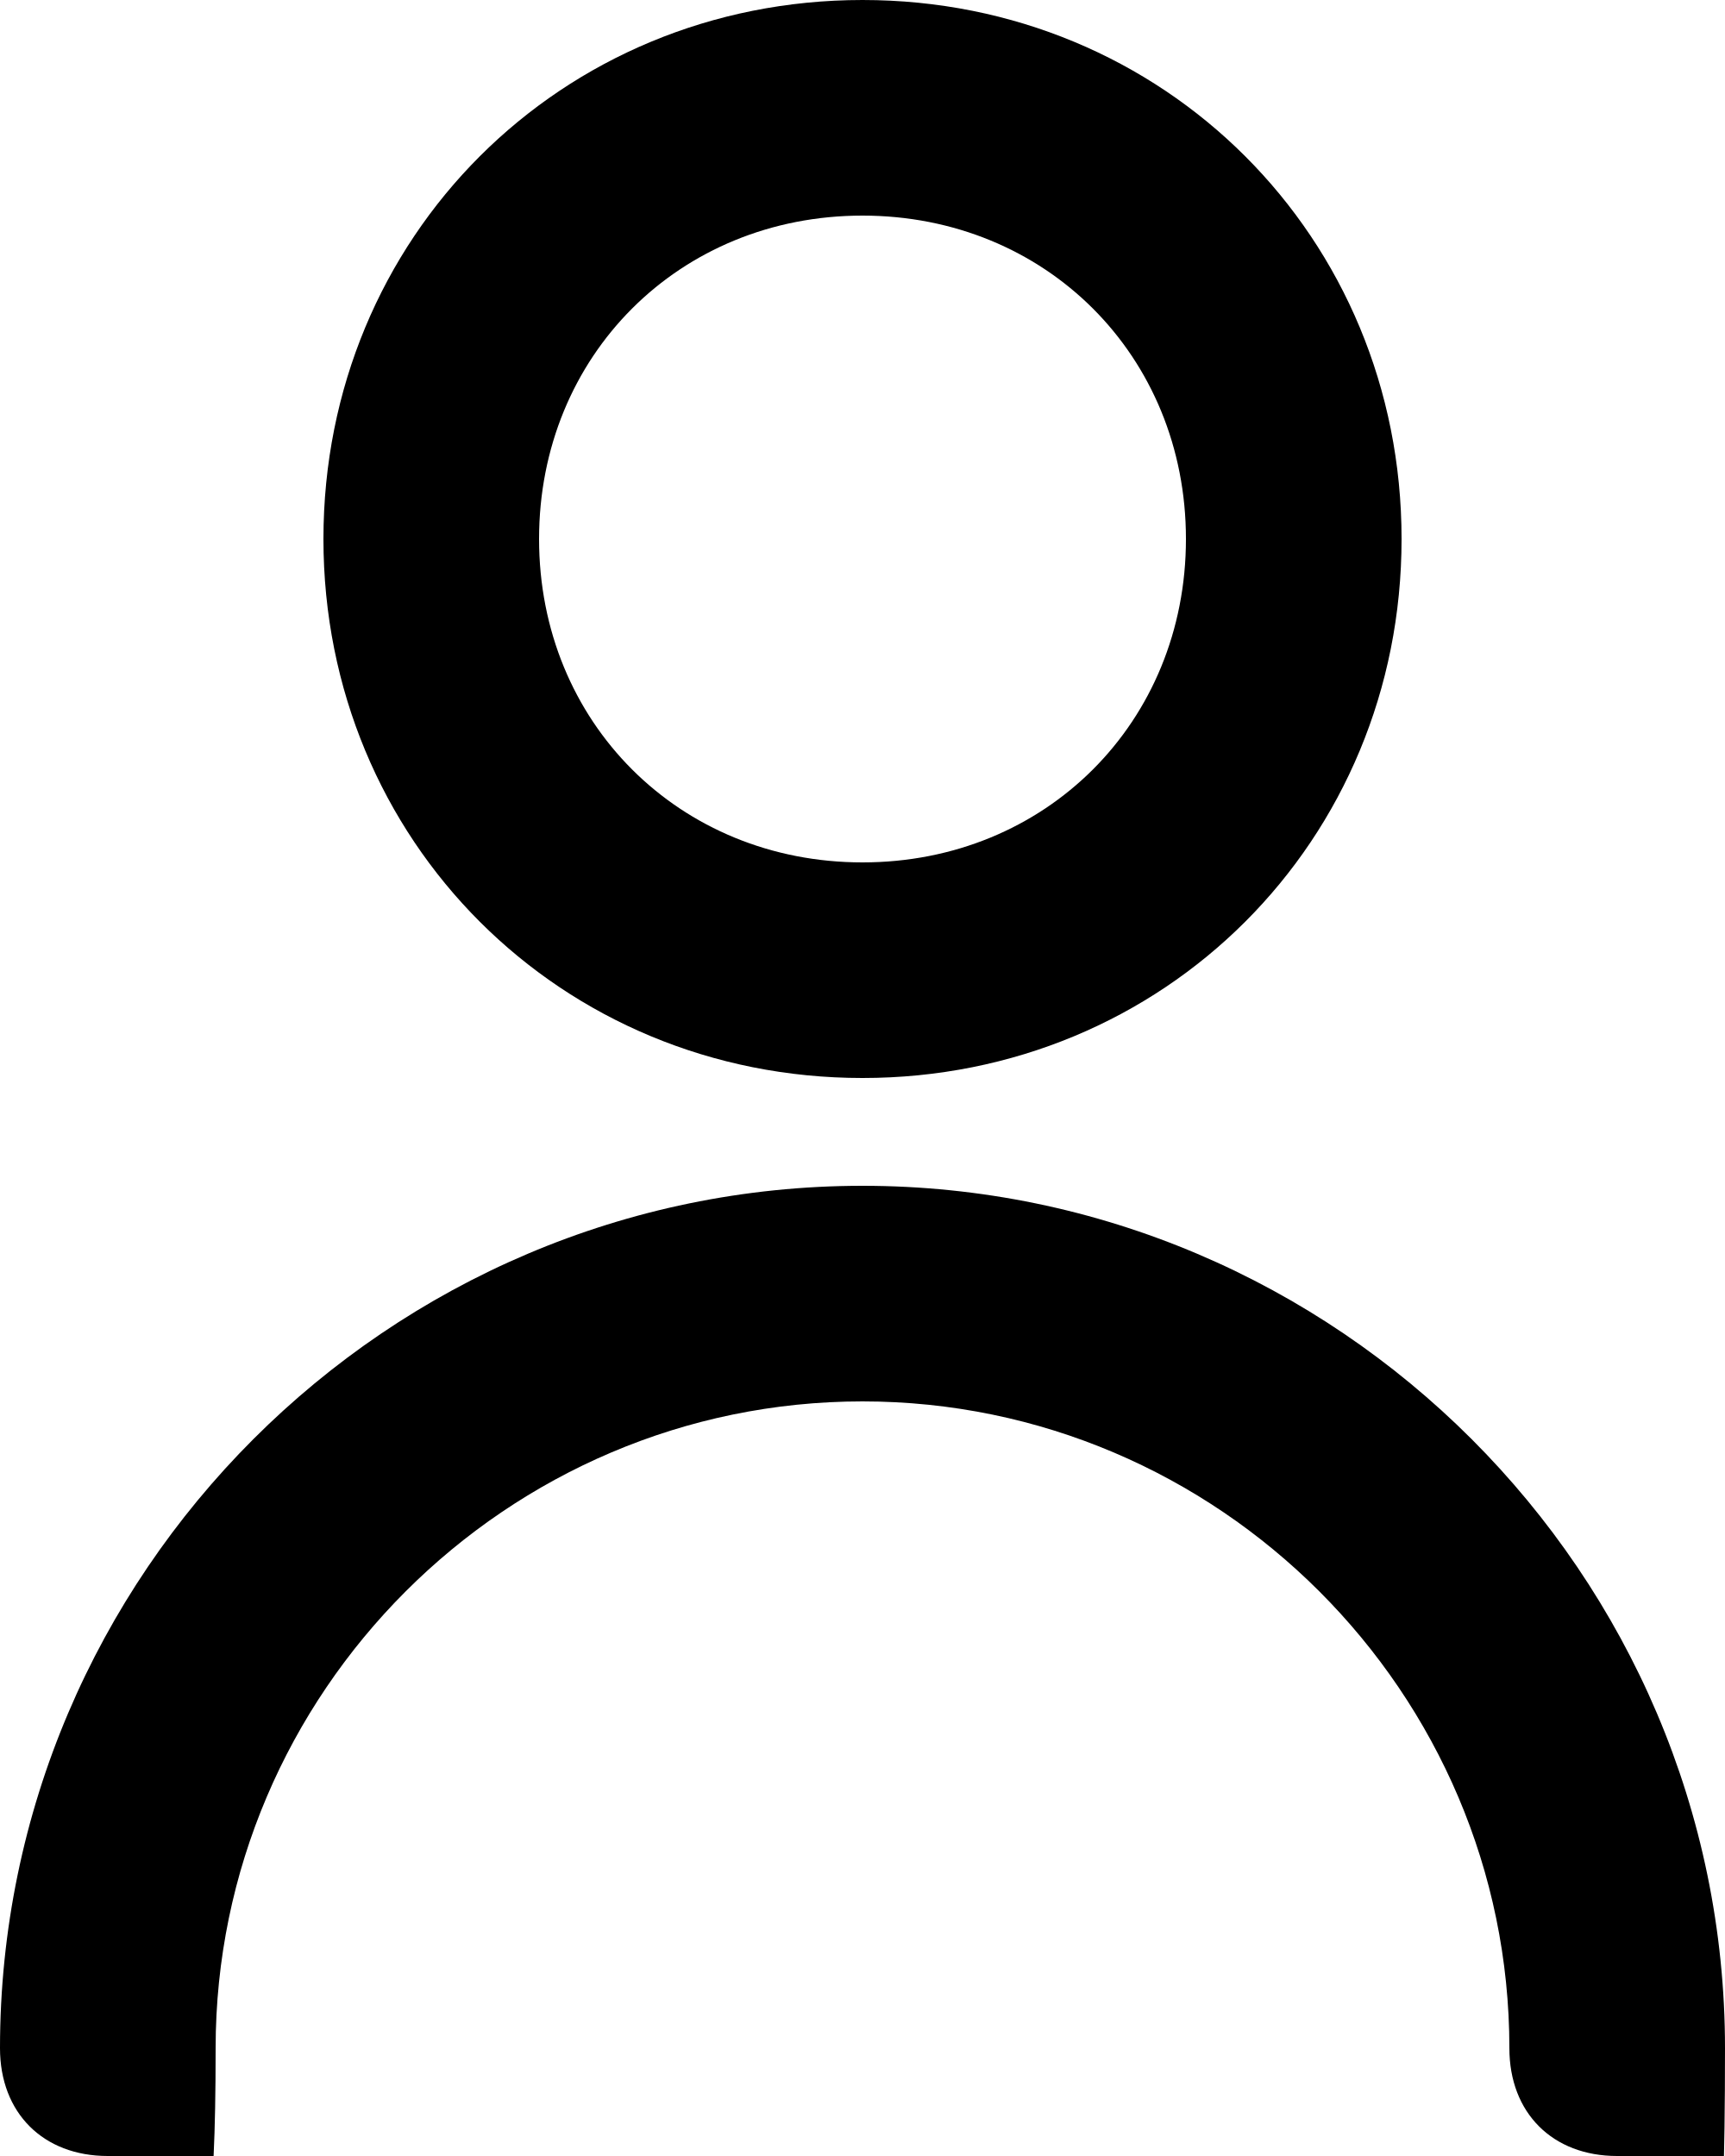
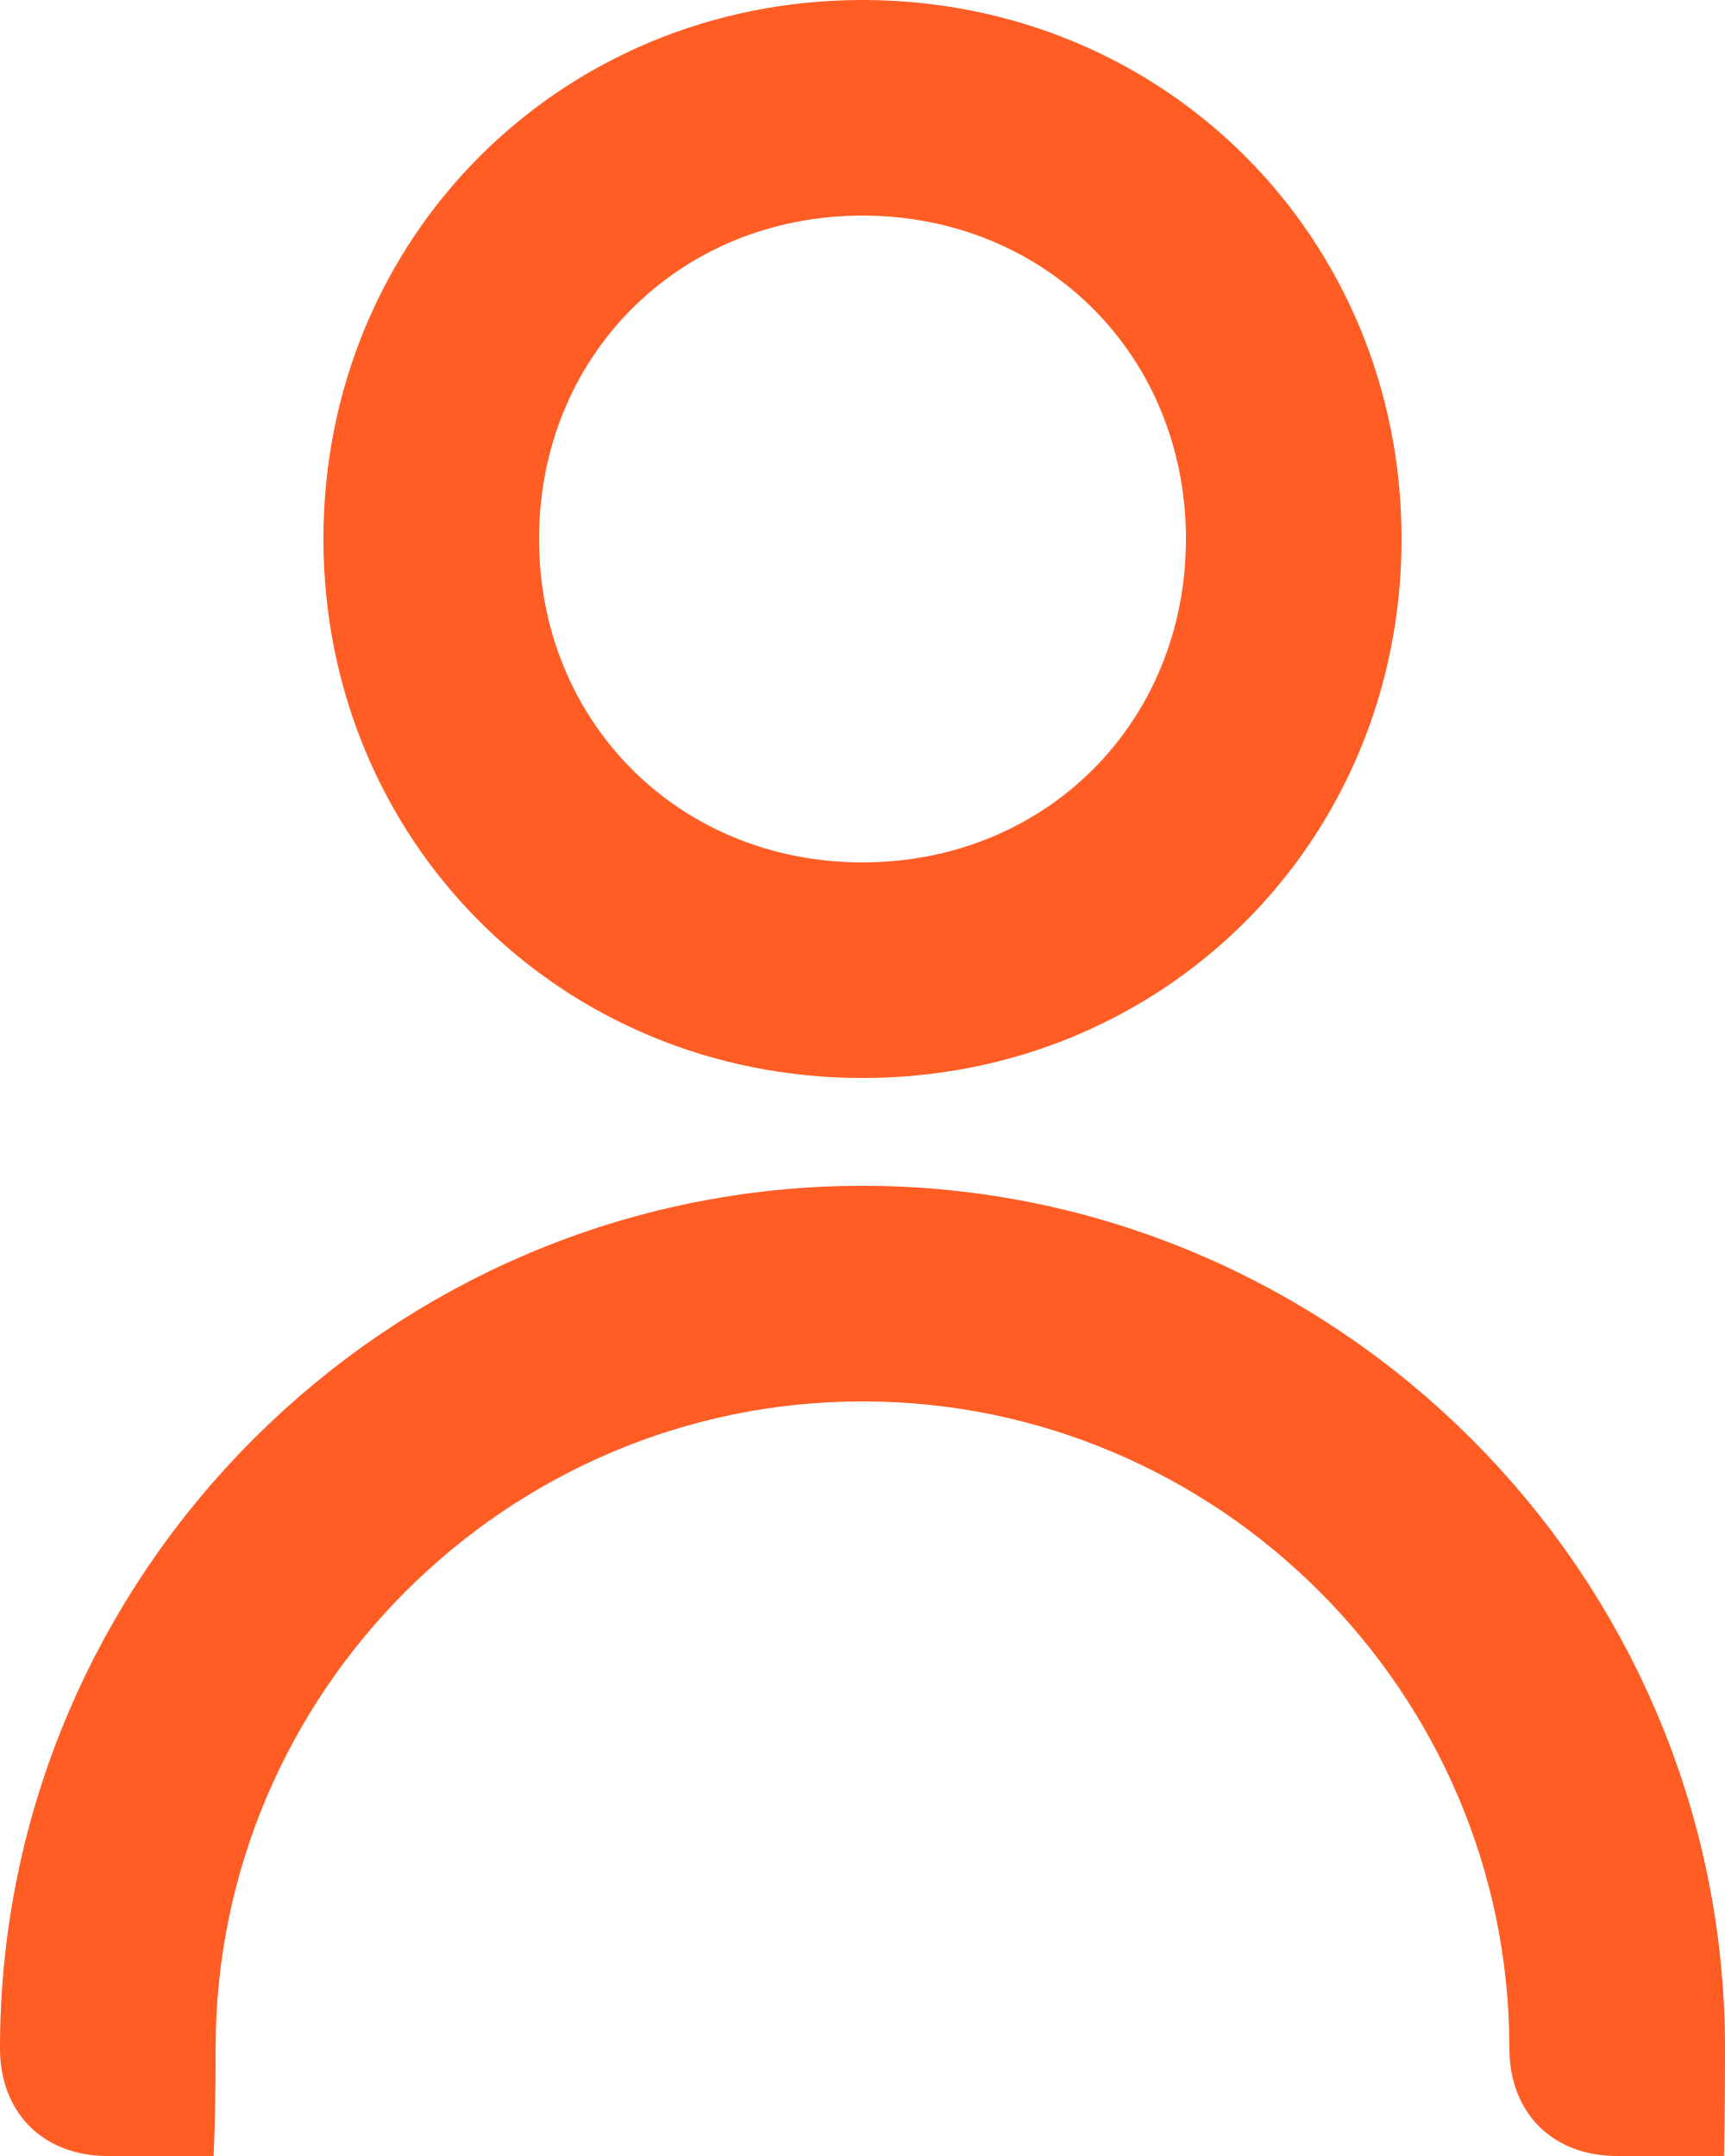
<svg xmlns="http://www.w3.org/2000/svg" id="Layer_1" version="1.1" viewBox="0 0 16 20">
-   <path d="M15,20c-.6,0-1-.4-1-1,0-3.3-2.7-6-6-6s-6,2.7-6,6-.4,1-1,1-1-.4-1-1c0-4.4,3.6-8,8-8s8,3.6,8,8-.4,1-1,1ZM8,10c-2.8,0-5-2.2-5-5S5.2,0,8,0s5,2.2,5,5-2.2,5-5,5ZM8,2c-1.7,0-3,1.3-3,3s1.3,3,3,3,3-1.3,3-3-1.3-3-3-3Z" />
+   <defs>
+     <style>
+       .st0 {
+         fill: #ff5d24;
+       }
+     </style>
+   </defs>
+   <path class="st0" d="M15,20c-.6,0-1-.4-1-1,0-3.3-2.7-6-6-6s-6,2.7-6,6-.4,1-1,1-1-.4-1-1c0-4.4,3.6-8,8-8s8,3.6,8,8-.4,1-1,1ZM8,10c-2.8,0-5-2.2-5-5S5.2,0,8,0s5,2.2,5,5-2.2,5-5,5ZM8,2c-1.7,0-3,1.3-3,3s1.3,3,3,3,3-1.3,3-3-1.3-3-3-3Z" />
</svg>
